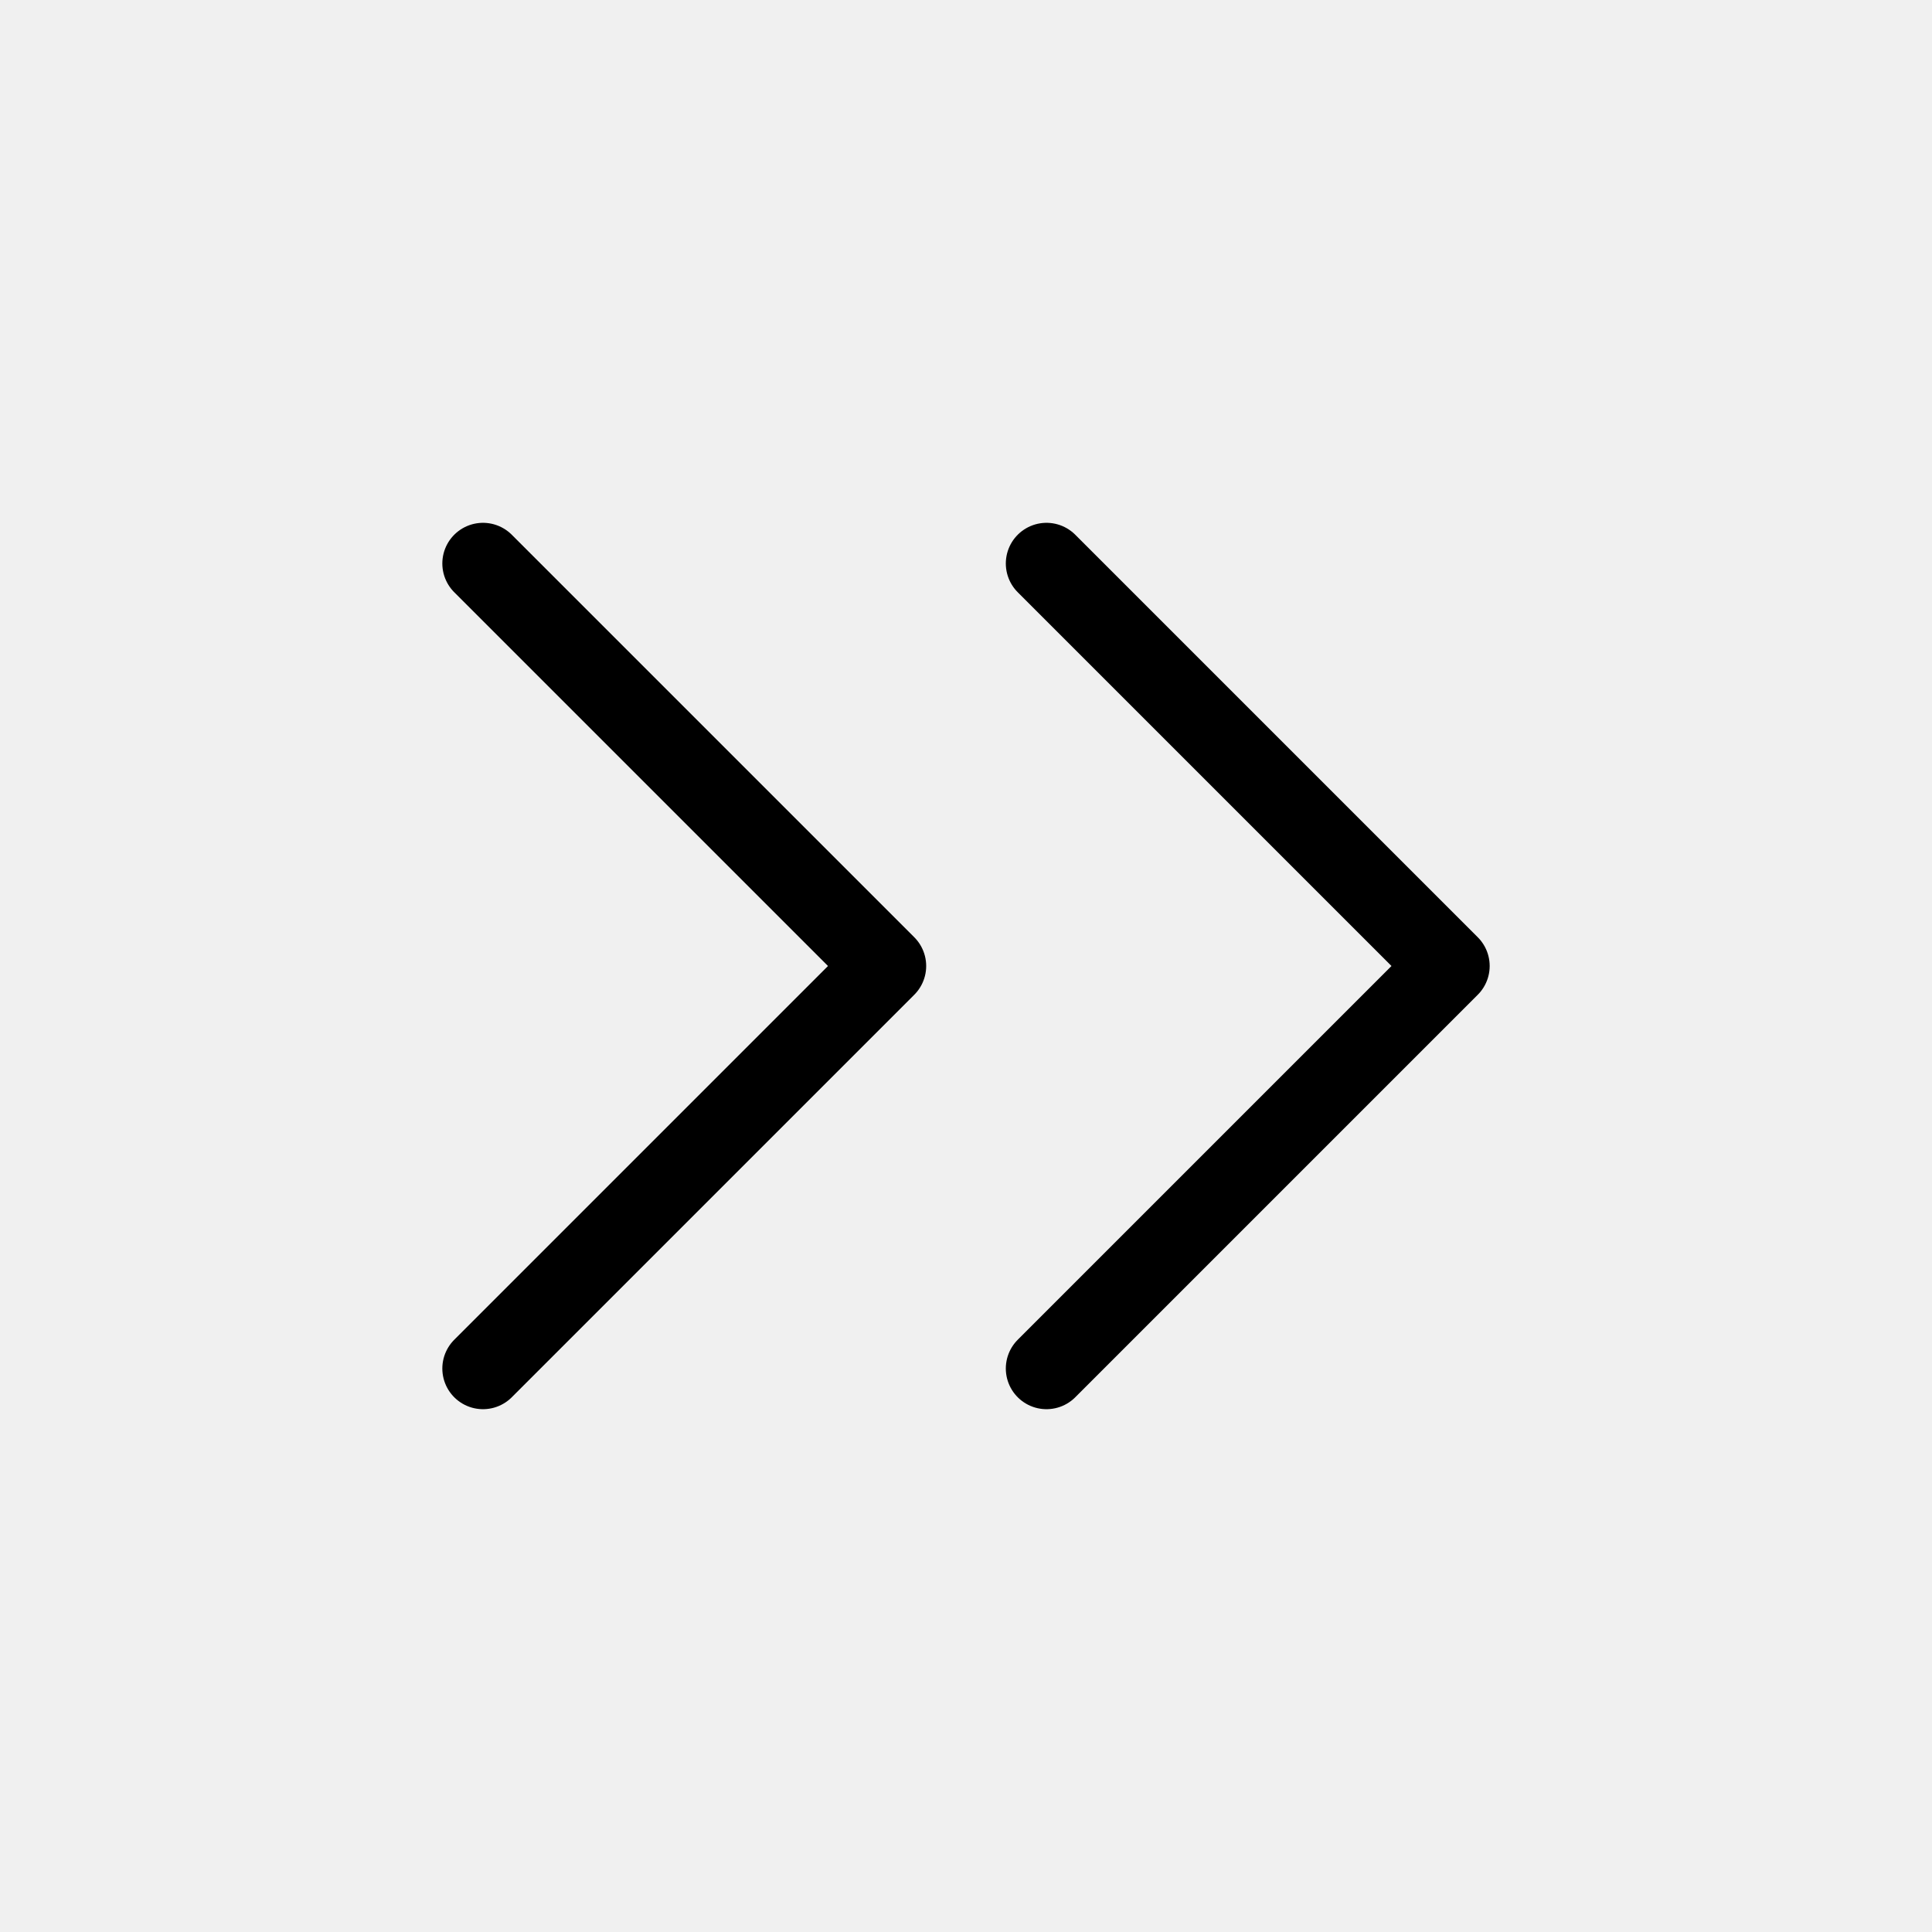
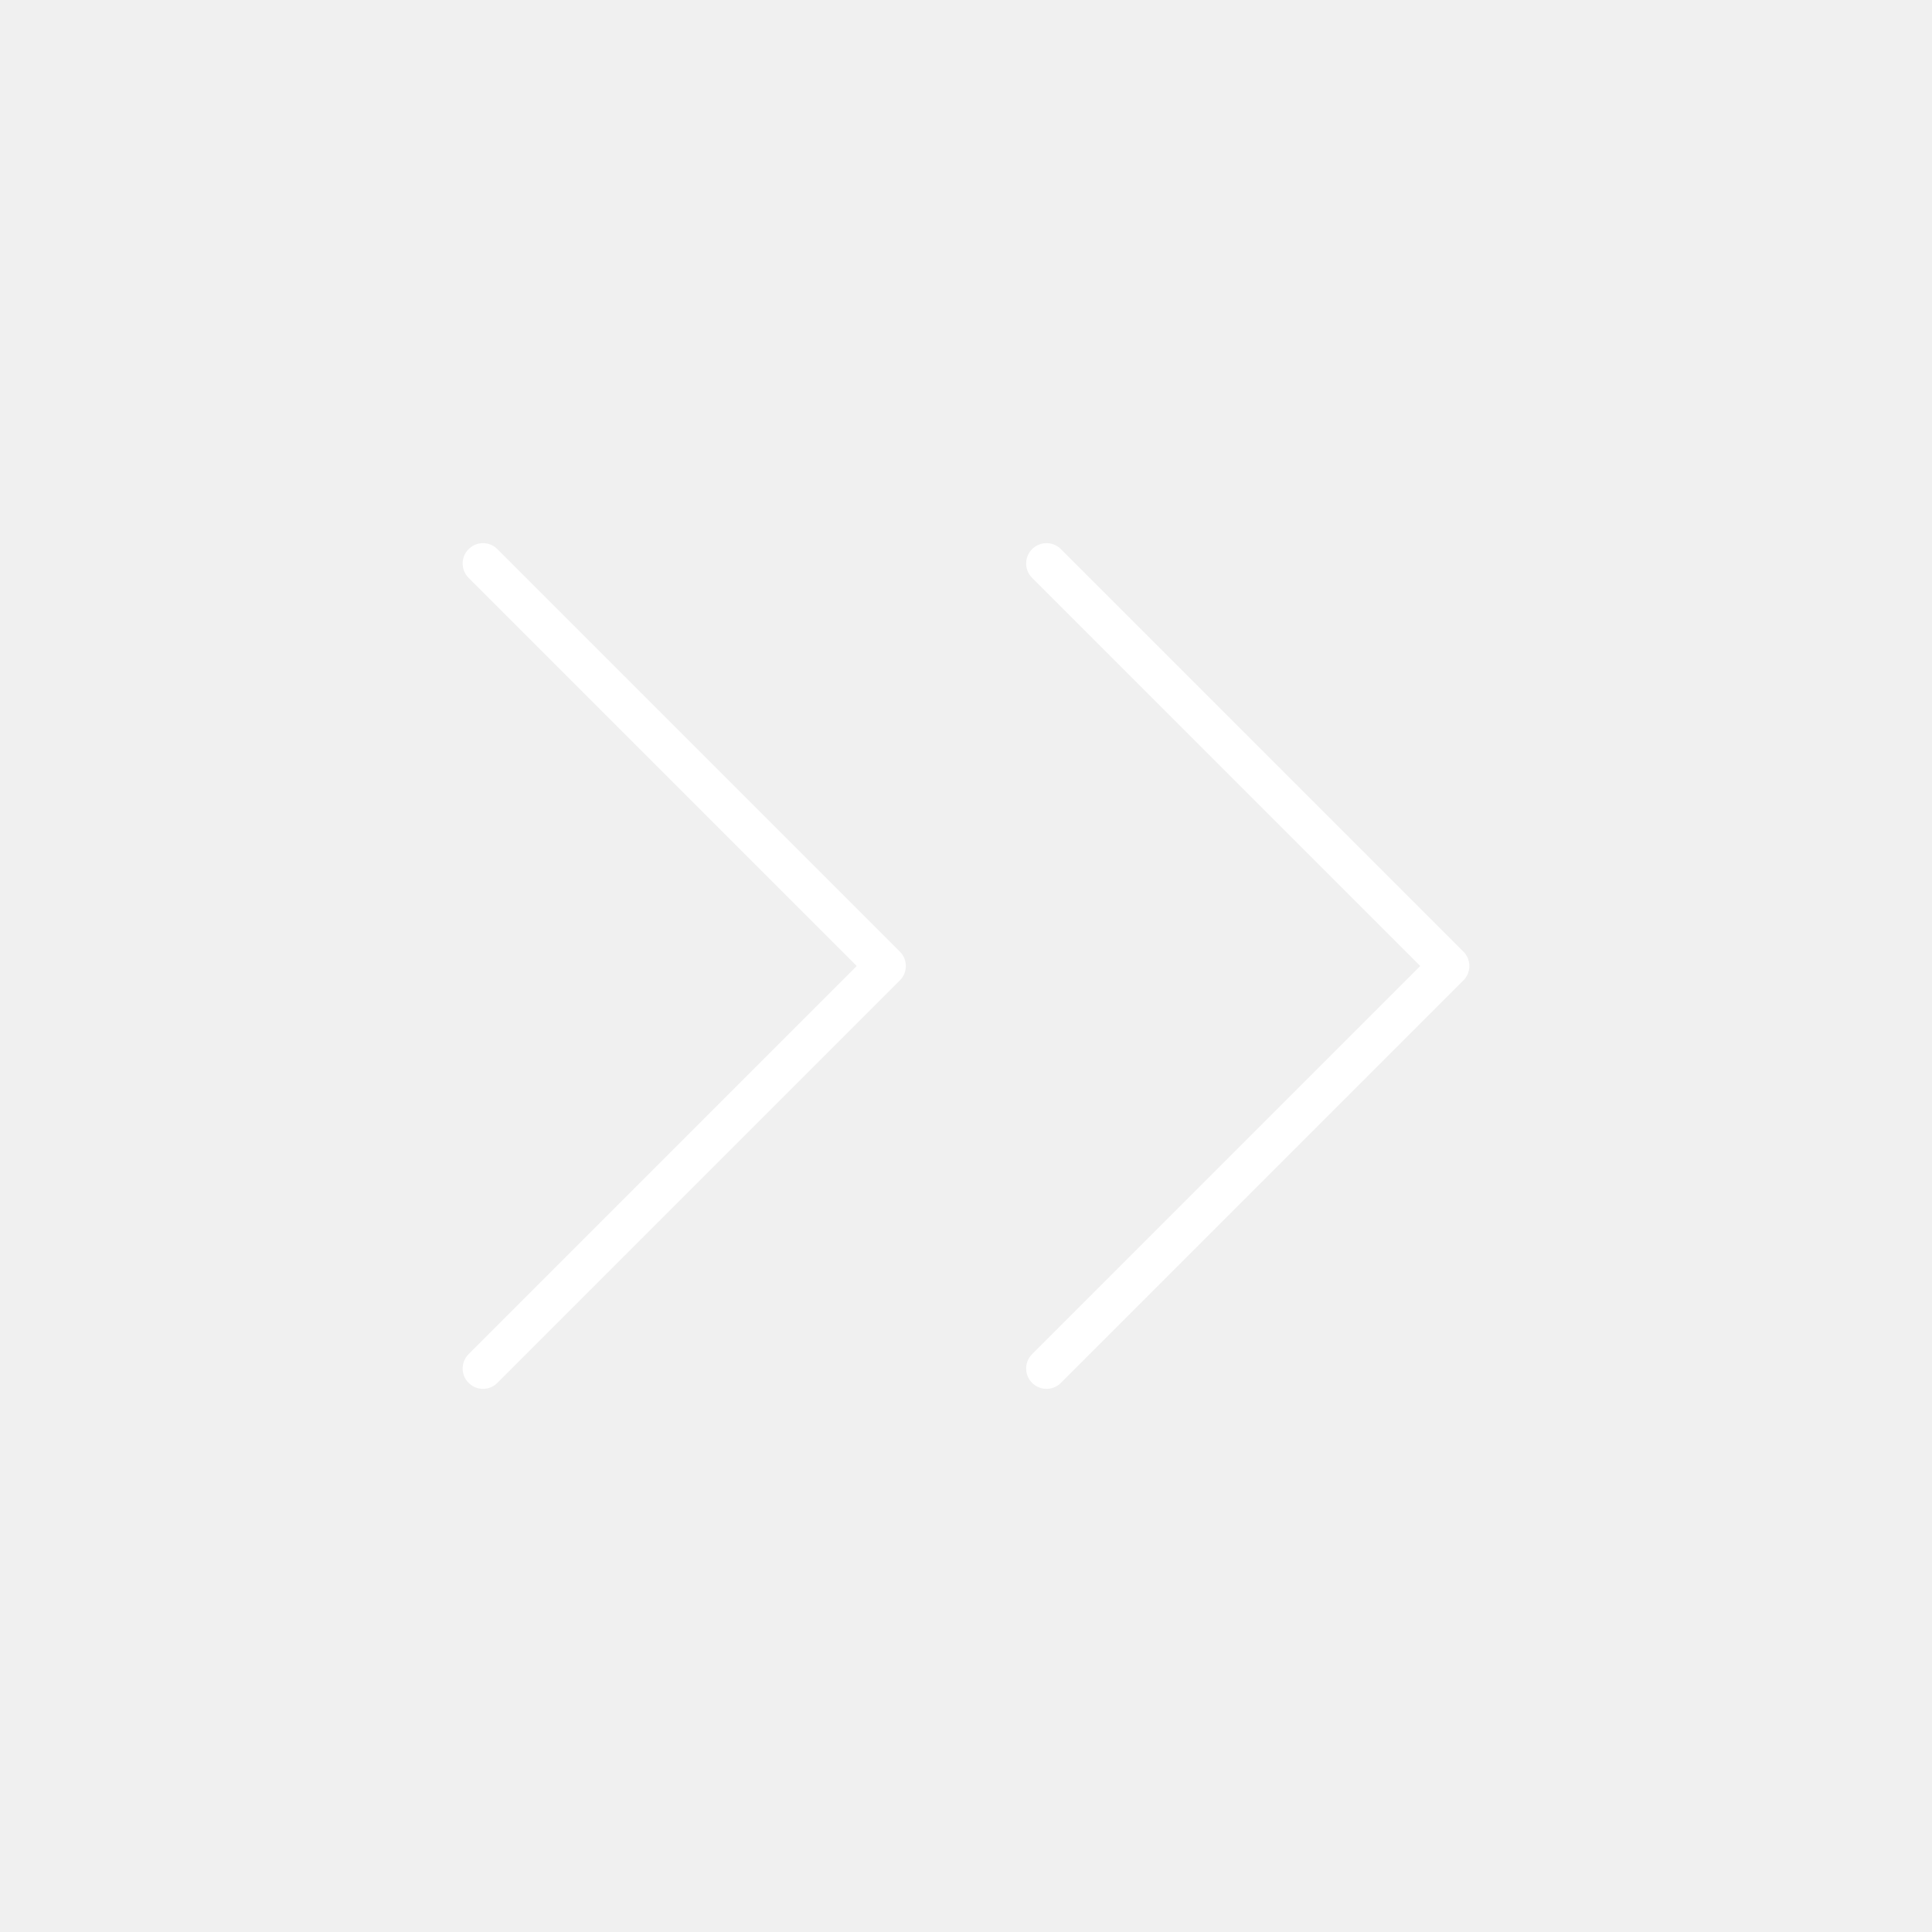
<svg xmlns="http://www.w3.org/2000/svg" width="95" height="95" viewBox="0 0 95 95" fill="none">
-   <path d="M51.458 67.292L71.25 47.5L51.458 27.708M23.75 67.292L43.542 47.5L23.75 27.708" stroke="black" stroke-width="4" stroke-linecap="round" stroke-linejoin="round" />
+   <path d="M51.458 67.292L71.25 47.5L51.458 27.708M23.75 67.292L43.542 47.5L23.75 27.708" stroke="white" stroke-width="2" stroke-linecap="round" stroke-linejoin="round" />
</svg>
